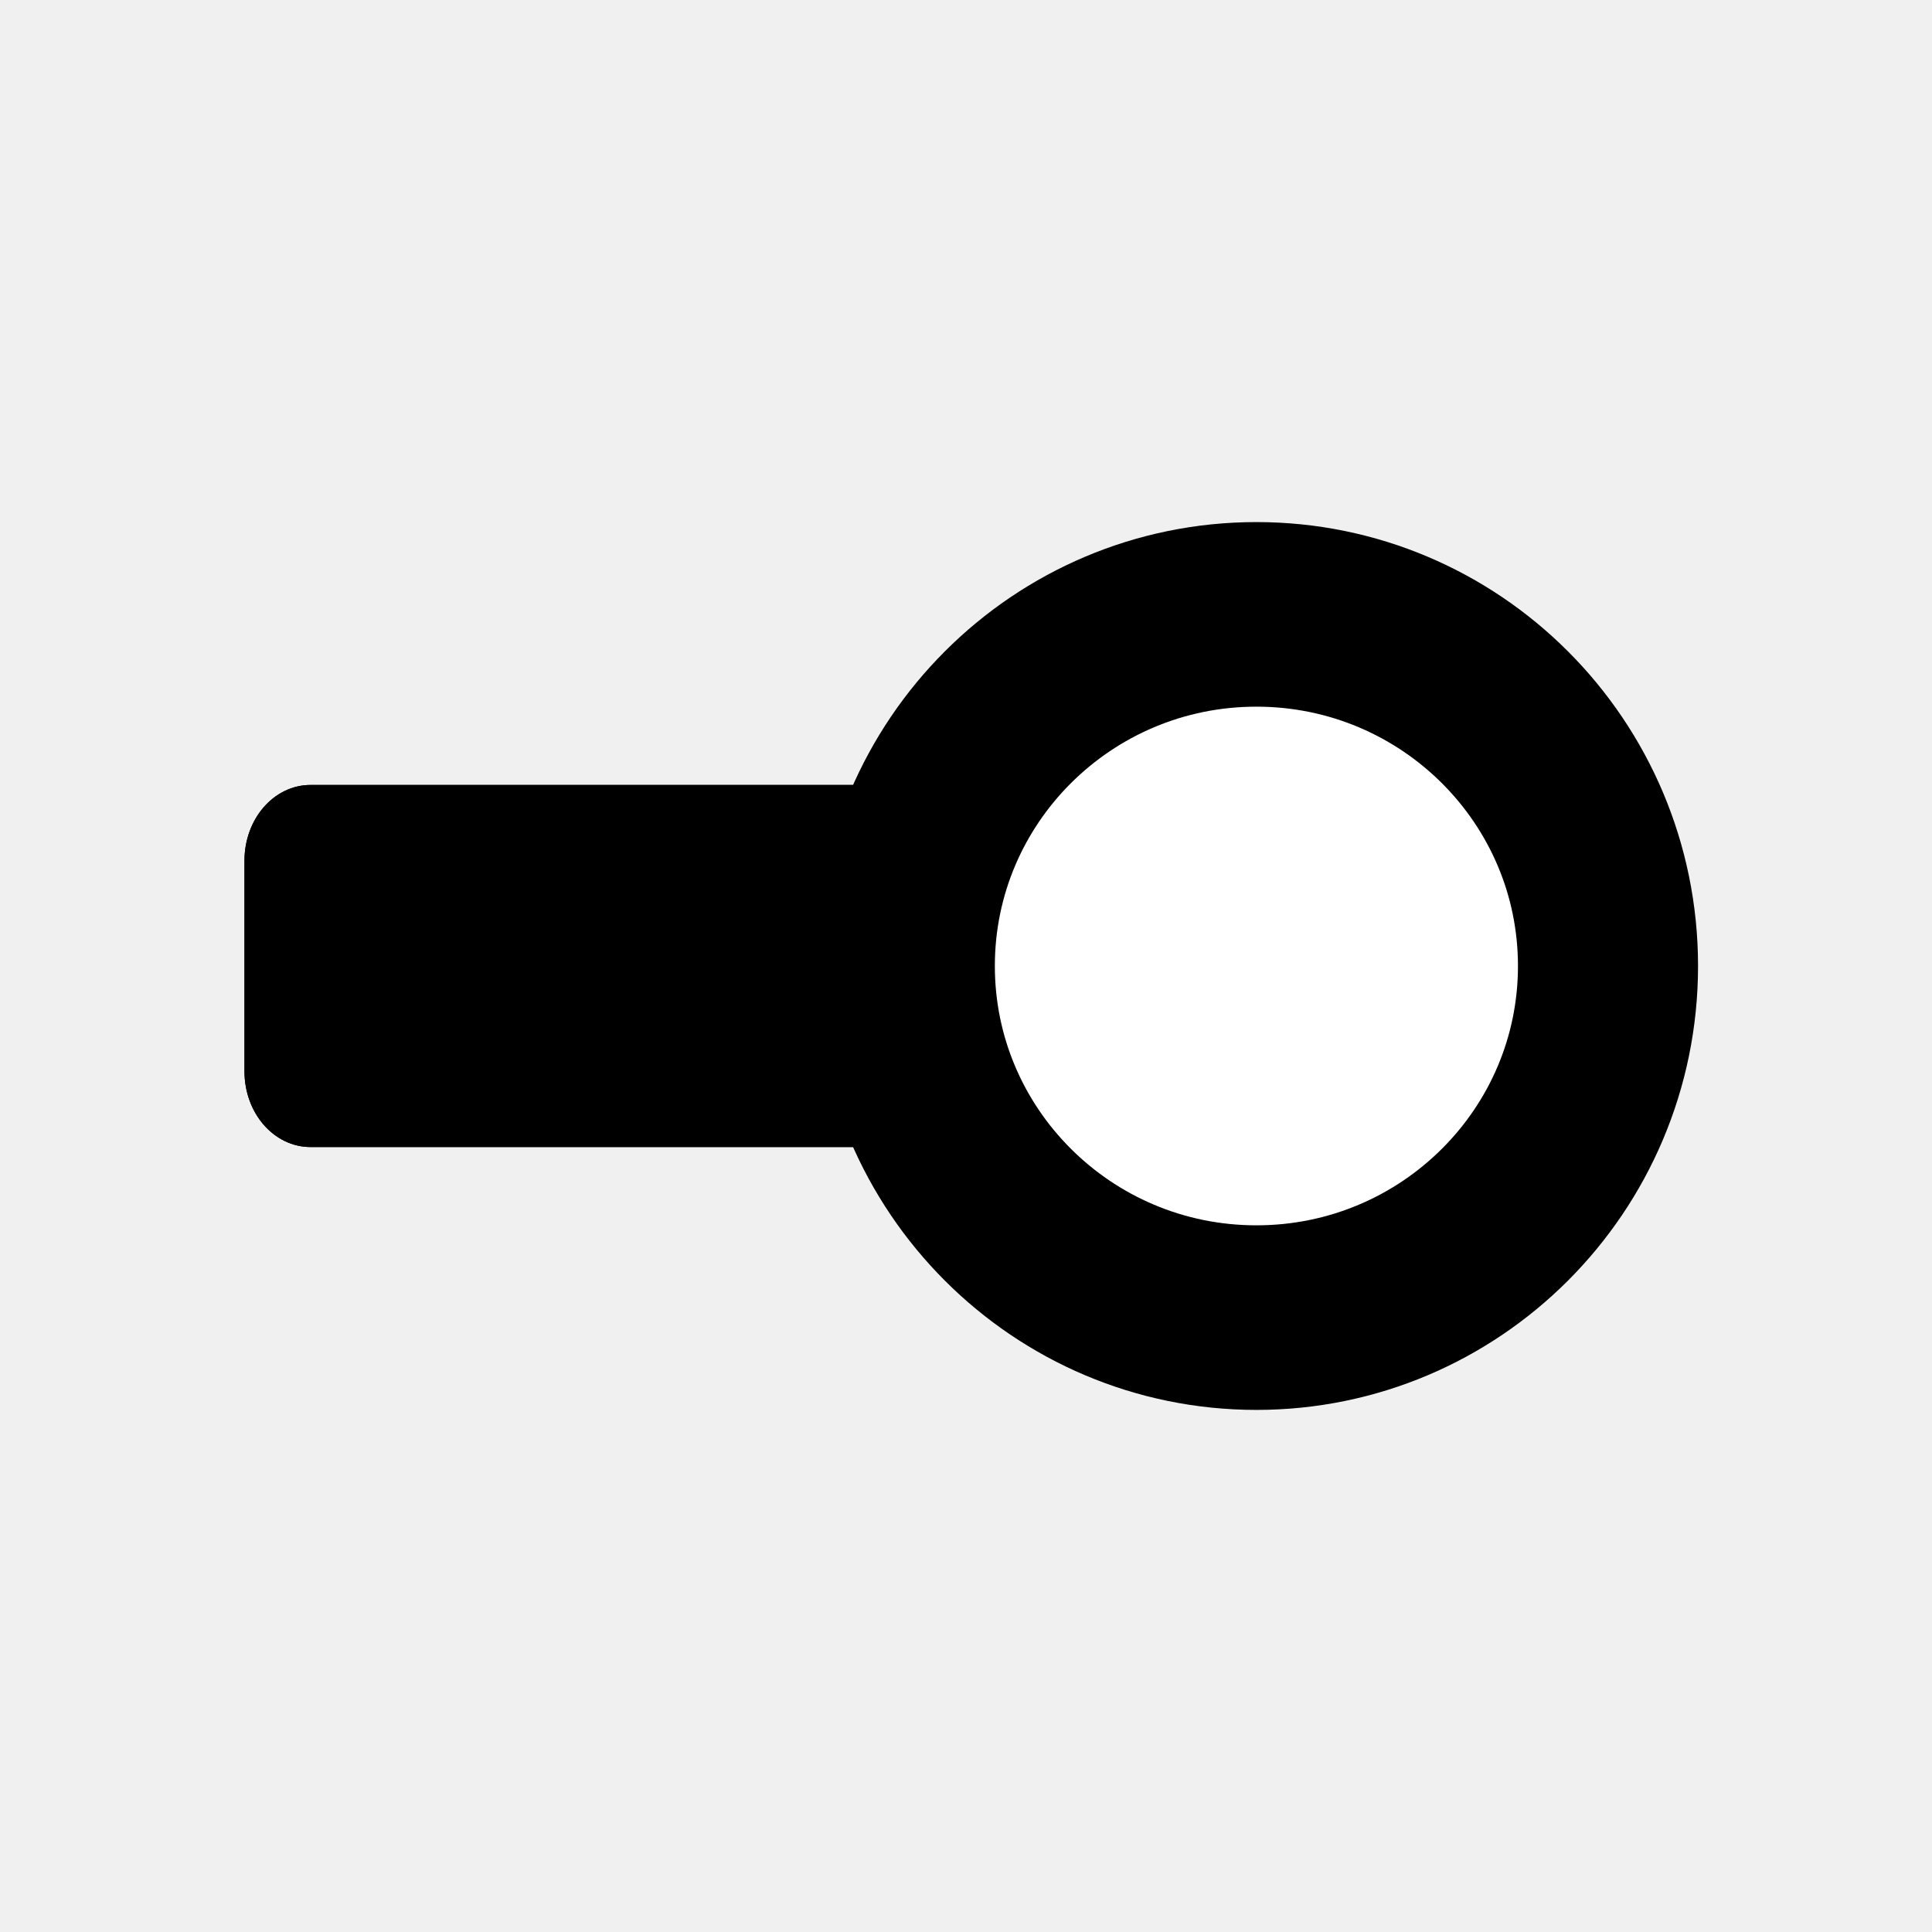
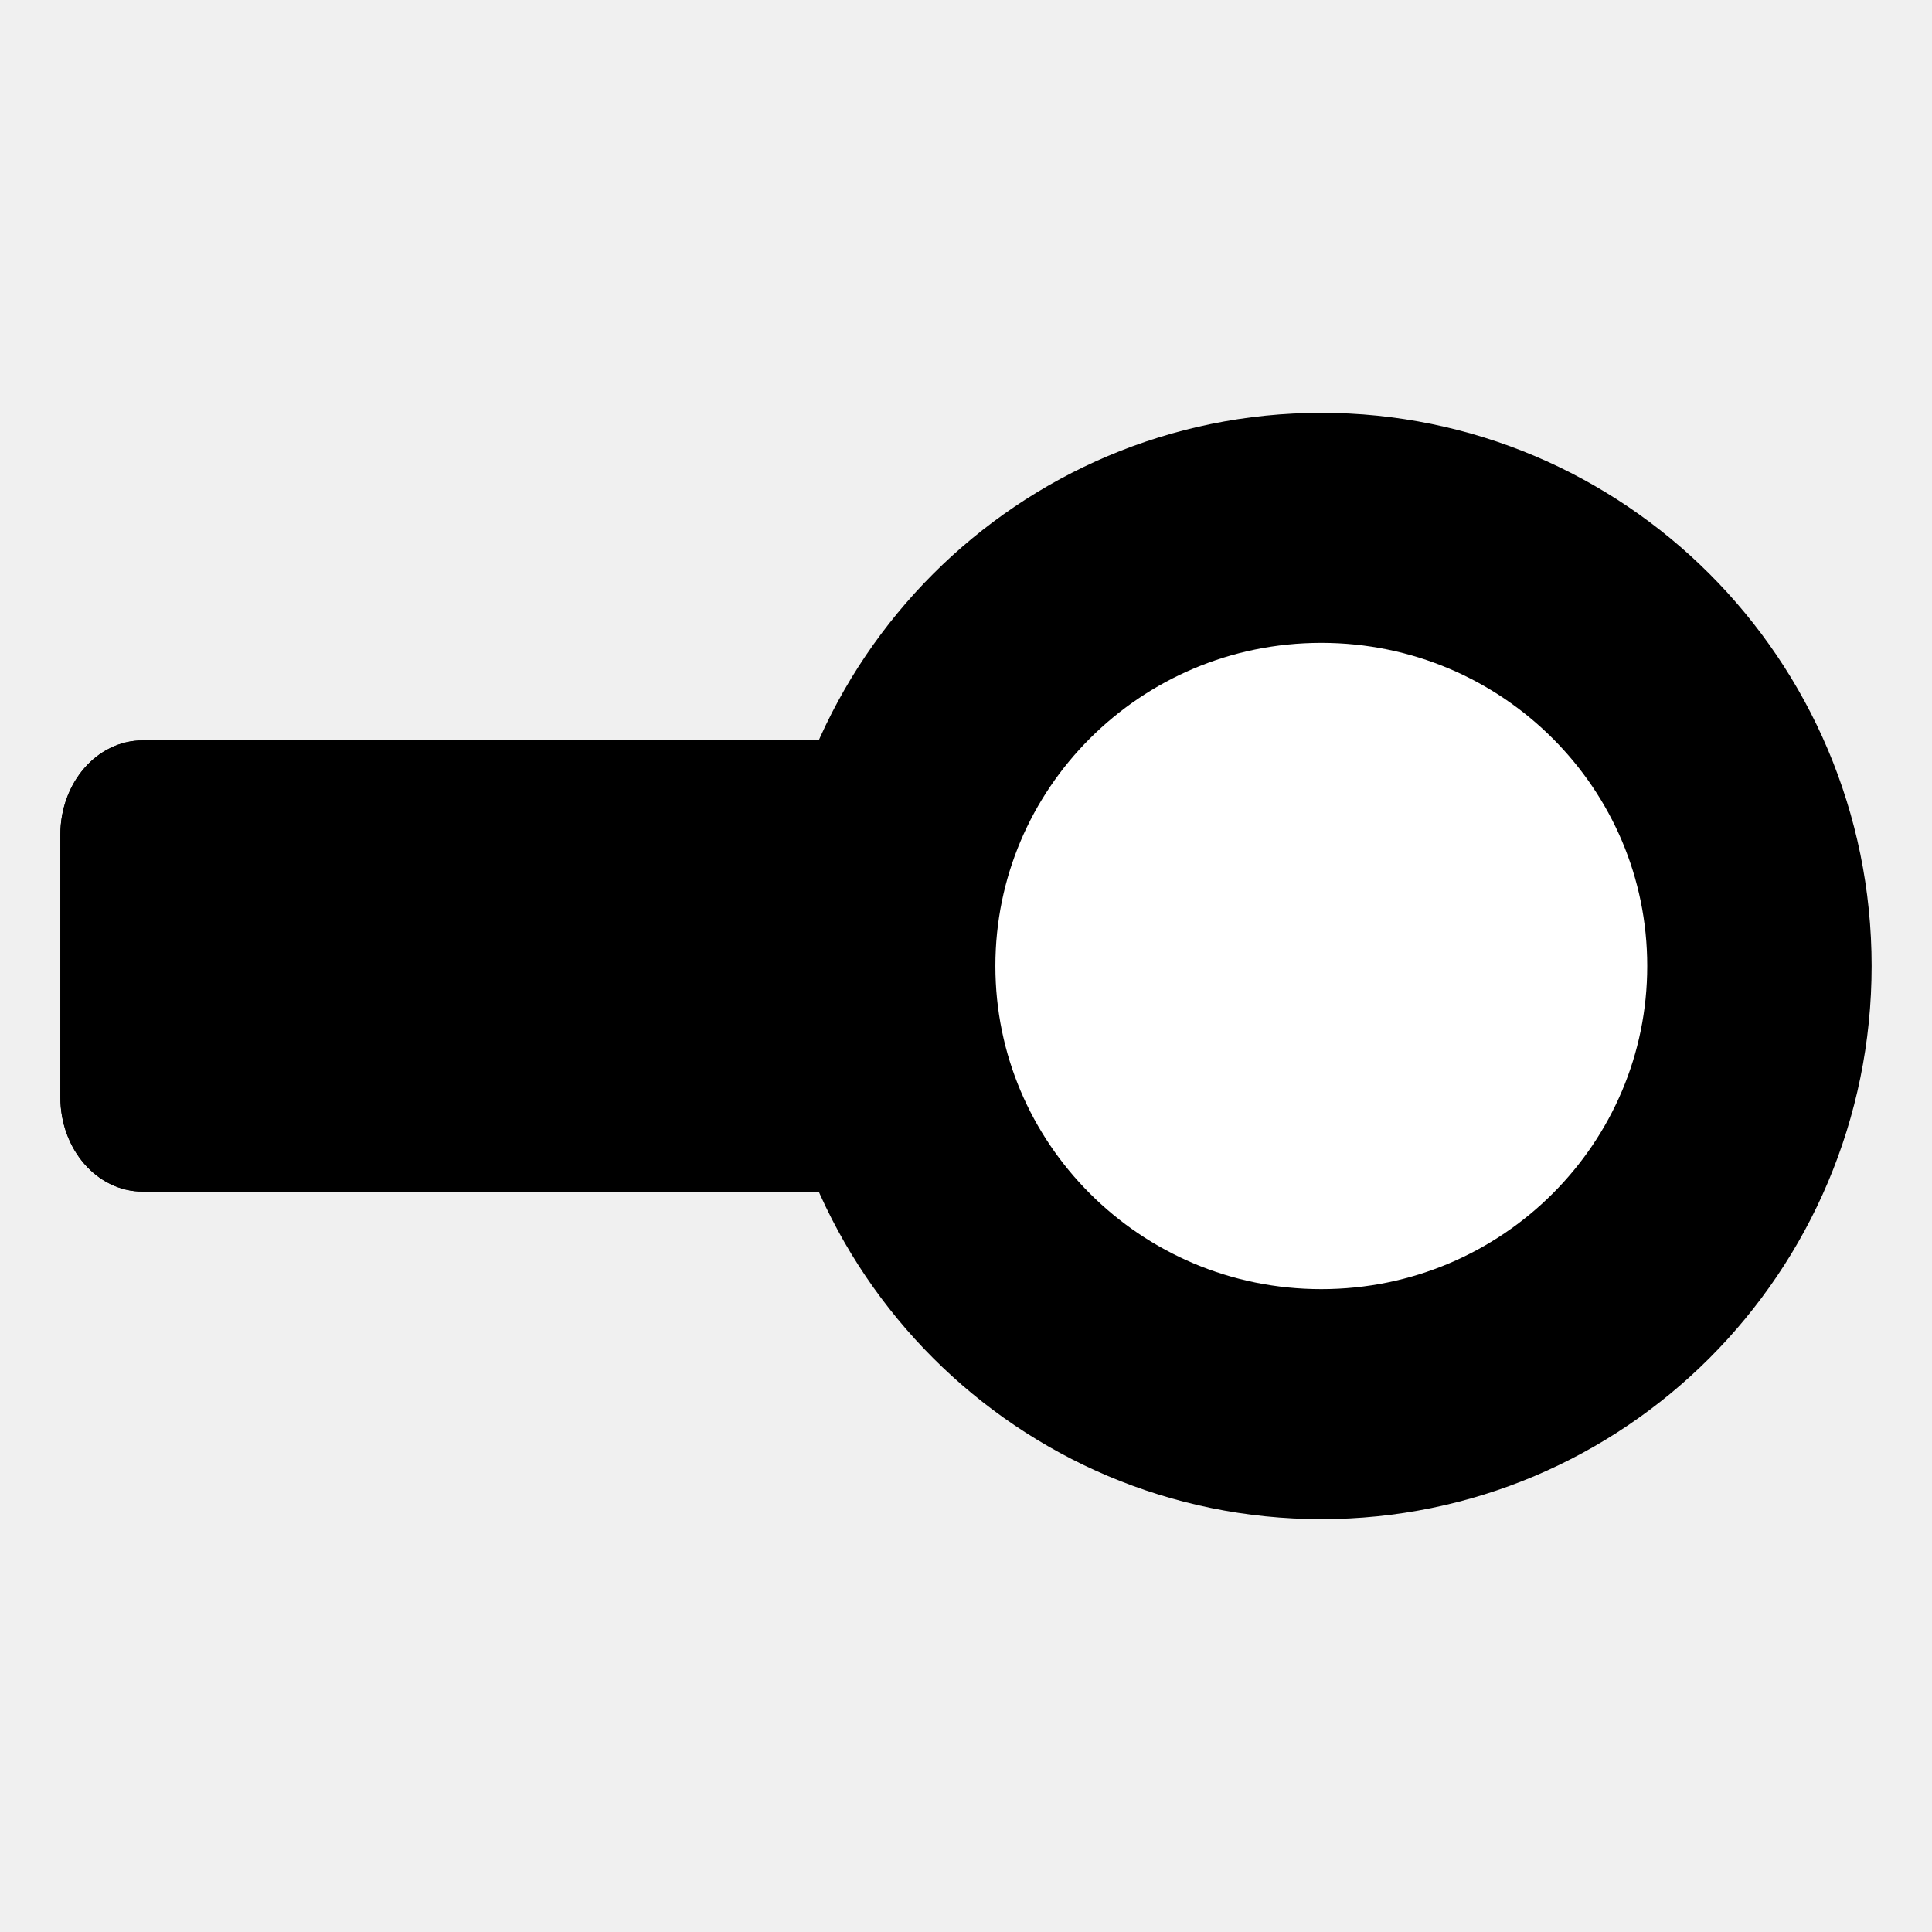
- <svg xmlns="http://www.w3.org/2000/svg" version="1.1" width="48" height="48" id="svg3816">
+ <svg xmlns="http://www.w3.org/2000/svg" version="1.1" width="64" height="64" id="svg3816">
  <defs id="defs3818" />
-   <g id="layer1">
-     <g transform="translate(3.358072,4.7683716e-7)" id="g3801">
-       <rect width="24.143" height="8.714" rx="1.5" ry="1.738" x="2.857" y="19.643" id="rect3803" style="color:#000000;fill:#000000;fill-opacity:1;fill-rule:nonzero;stroke:#000000;stroke-width:0.282;stroke-linecap:round;stroke-linejoin:miter;stroke-miterlimit:4;stroke-opacity:1;stroke-dasharray:none;stroke-dashoffset:0;marker:none;visibility:visible;display:inline;overflow:visible;enable-background:accumulate" />
-       <rect width="24.143" height="8.714" rx="1.5" ry="1.738" x="2.857" y="19.643" id="rect3805" style="color:#000000;fill:#000000;fill-opacity:1;fill-rule:nonzero;stroke:#000000;stroke-width:0.282;stroke-linecap:round;stroke-linejoin:miter;stroke-miterlimit:4;stroke-opacity:1;stroke-dasharray:none;stroke-dashoffset:0;marker:none;visibility:visible;display:inline;overflow:visible;enable-background:accumulate" />
+   <g id="layer1" transform="matrix(1.661442,0,0,1.661432,-8.091959,-7.874371)">
+     <g transform="translate(3.358072)" id="g3801">
+       <rect width="24.143" height="8.714" rx="1.5" ry="1.738" x="2.857" y="19.643" id="rect3803" style="color:#000000;display:inline;overflow:visible;visibility:visible;fill:#000000;fill-opacity:1;fill-rule:nonzero;stroke:#000000;stroke-width:0.282;stroke-linecap:round;stroke-linejoin:miter;stroke-miterlimit:4;stroke-dasharray:none;stroke-dashoffset:0;stroke-opacity:1;marker:none;enable-background:accumulate" />
+       <rect width="24.143" height="8.714" rx="1.5" ry="1.738" x="2.857" y="19.643" id="rect3805" style="color:#000000;display:inline;overflow:visible;visibility:visible;fill:#000000;fill-opacity:1;fill-rule:nonzero;stroke:#000000;stroke-width:0.282;stroke-linecap:round;stroke-linejoin:miter;stroke-miterlimit:4;stroke-dasharray:none;stroke-dashoffset:0;stroke-opacity:1;marker:none;enable-background:accumulate" />
    </g>
-     <path d="m -19,35.857 a 11.714,11.429 0 1 1 -23.429,0 11.714,11.429 0 1 1 23.429,0 z" transform="matrix(0.7456841,0,0,0.7643262,54.11837,-3.406555)" id="path3771" style="color:#000000;fill:#ffffff;fill-opacity:1;fill-rule:evenodd;stroke:#000000;stroke-width:6;stroke-linecap:butt;stroke-linejoin:miter;stroke-miterlimit:4;stroke-opacity:1;stroke-dasharray:none;stroke-dashoffset:5.4;marker:none;visibility:visible;display:inline;overflow:visible;enable-background:accumulate" />
+     <path d="m -19,35.857 a 11.714,11.429 0 1 1 -23.429,0 11.714,11.429 0 1 1 23.429,0 z" transform="matrix(0.7456841,0,0,0.7643262,54.11837,-3.406555)" id="path3771" style="color:#000000;display:inline;overflow:visible;visibility:visible;fill:#ffffff;fill-opacity:1;fill-rule:evenodd;stroke:#000000;stroke-width:6;stroke-linecap:butt;stroke-linejoin:miter;stroke-miterlimit:4;stroke-dasharray:none;stroke-dashoffset:5.4;stroke-opacity:1;marker:none;enable-background:accumulate" />
  </g>
</svg>
